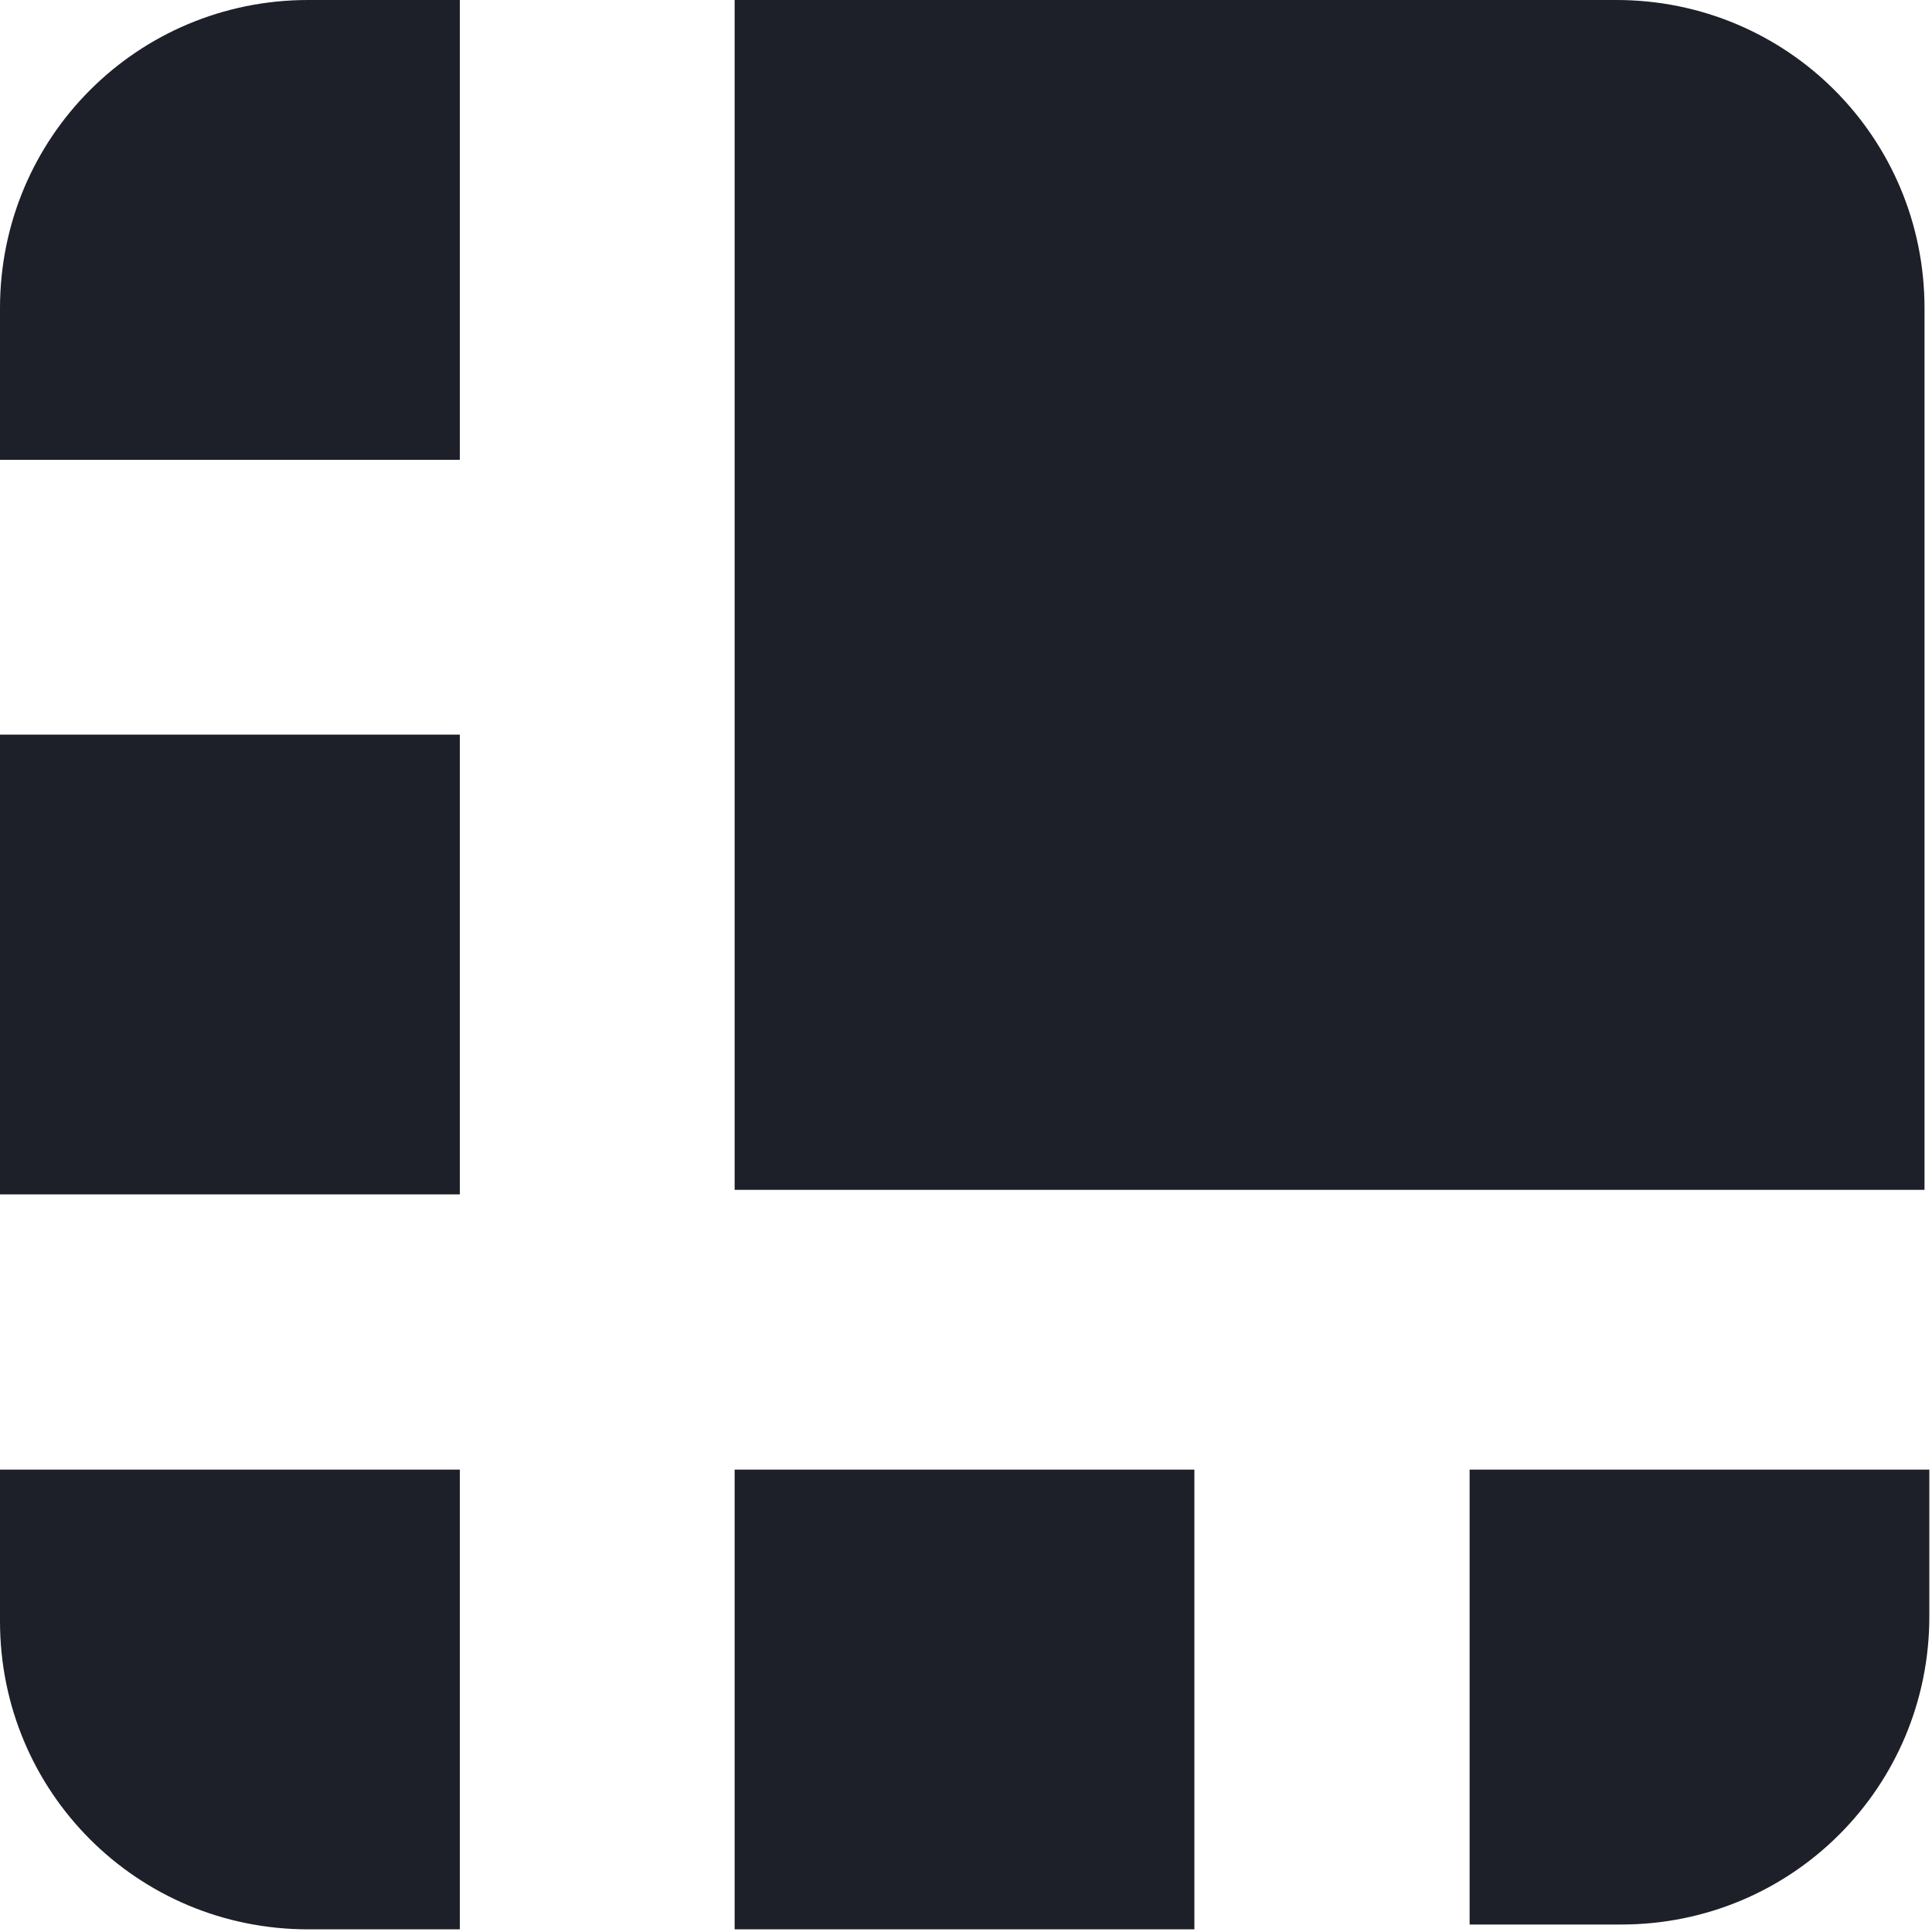
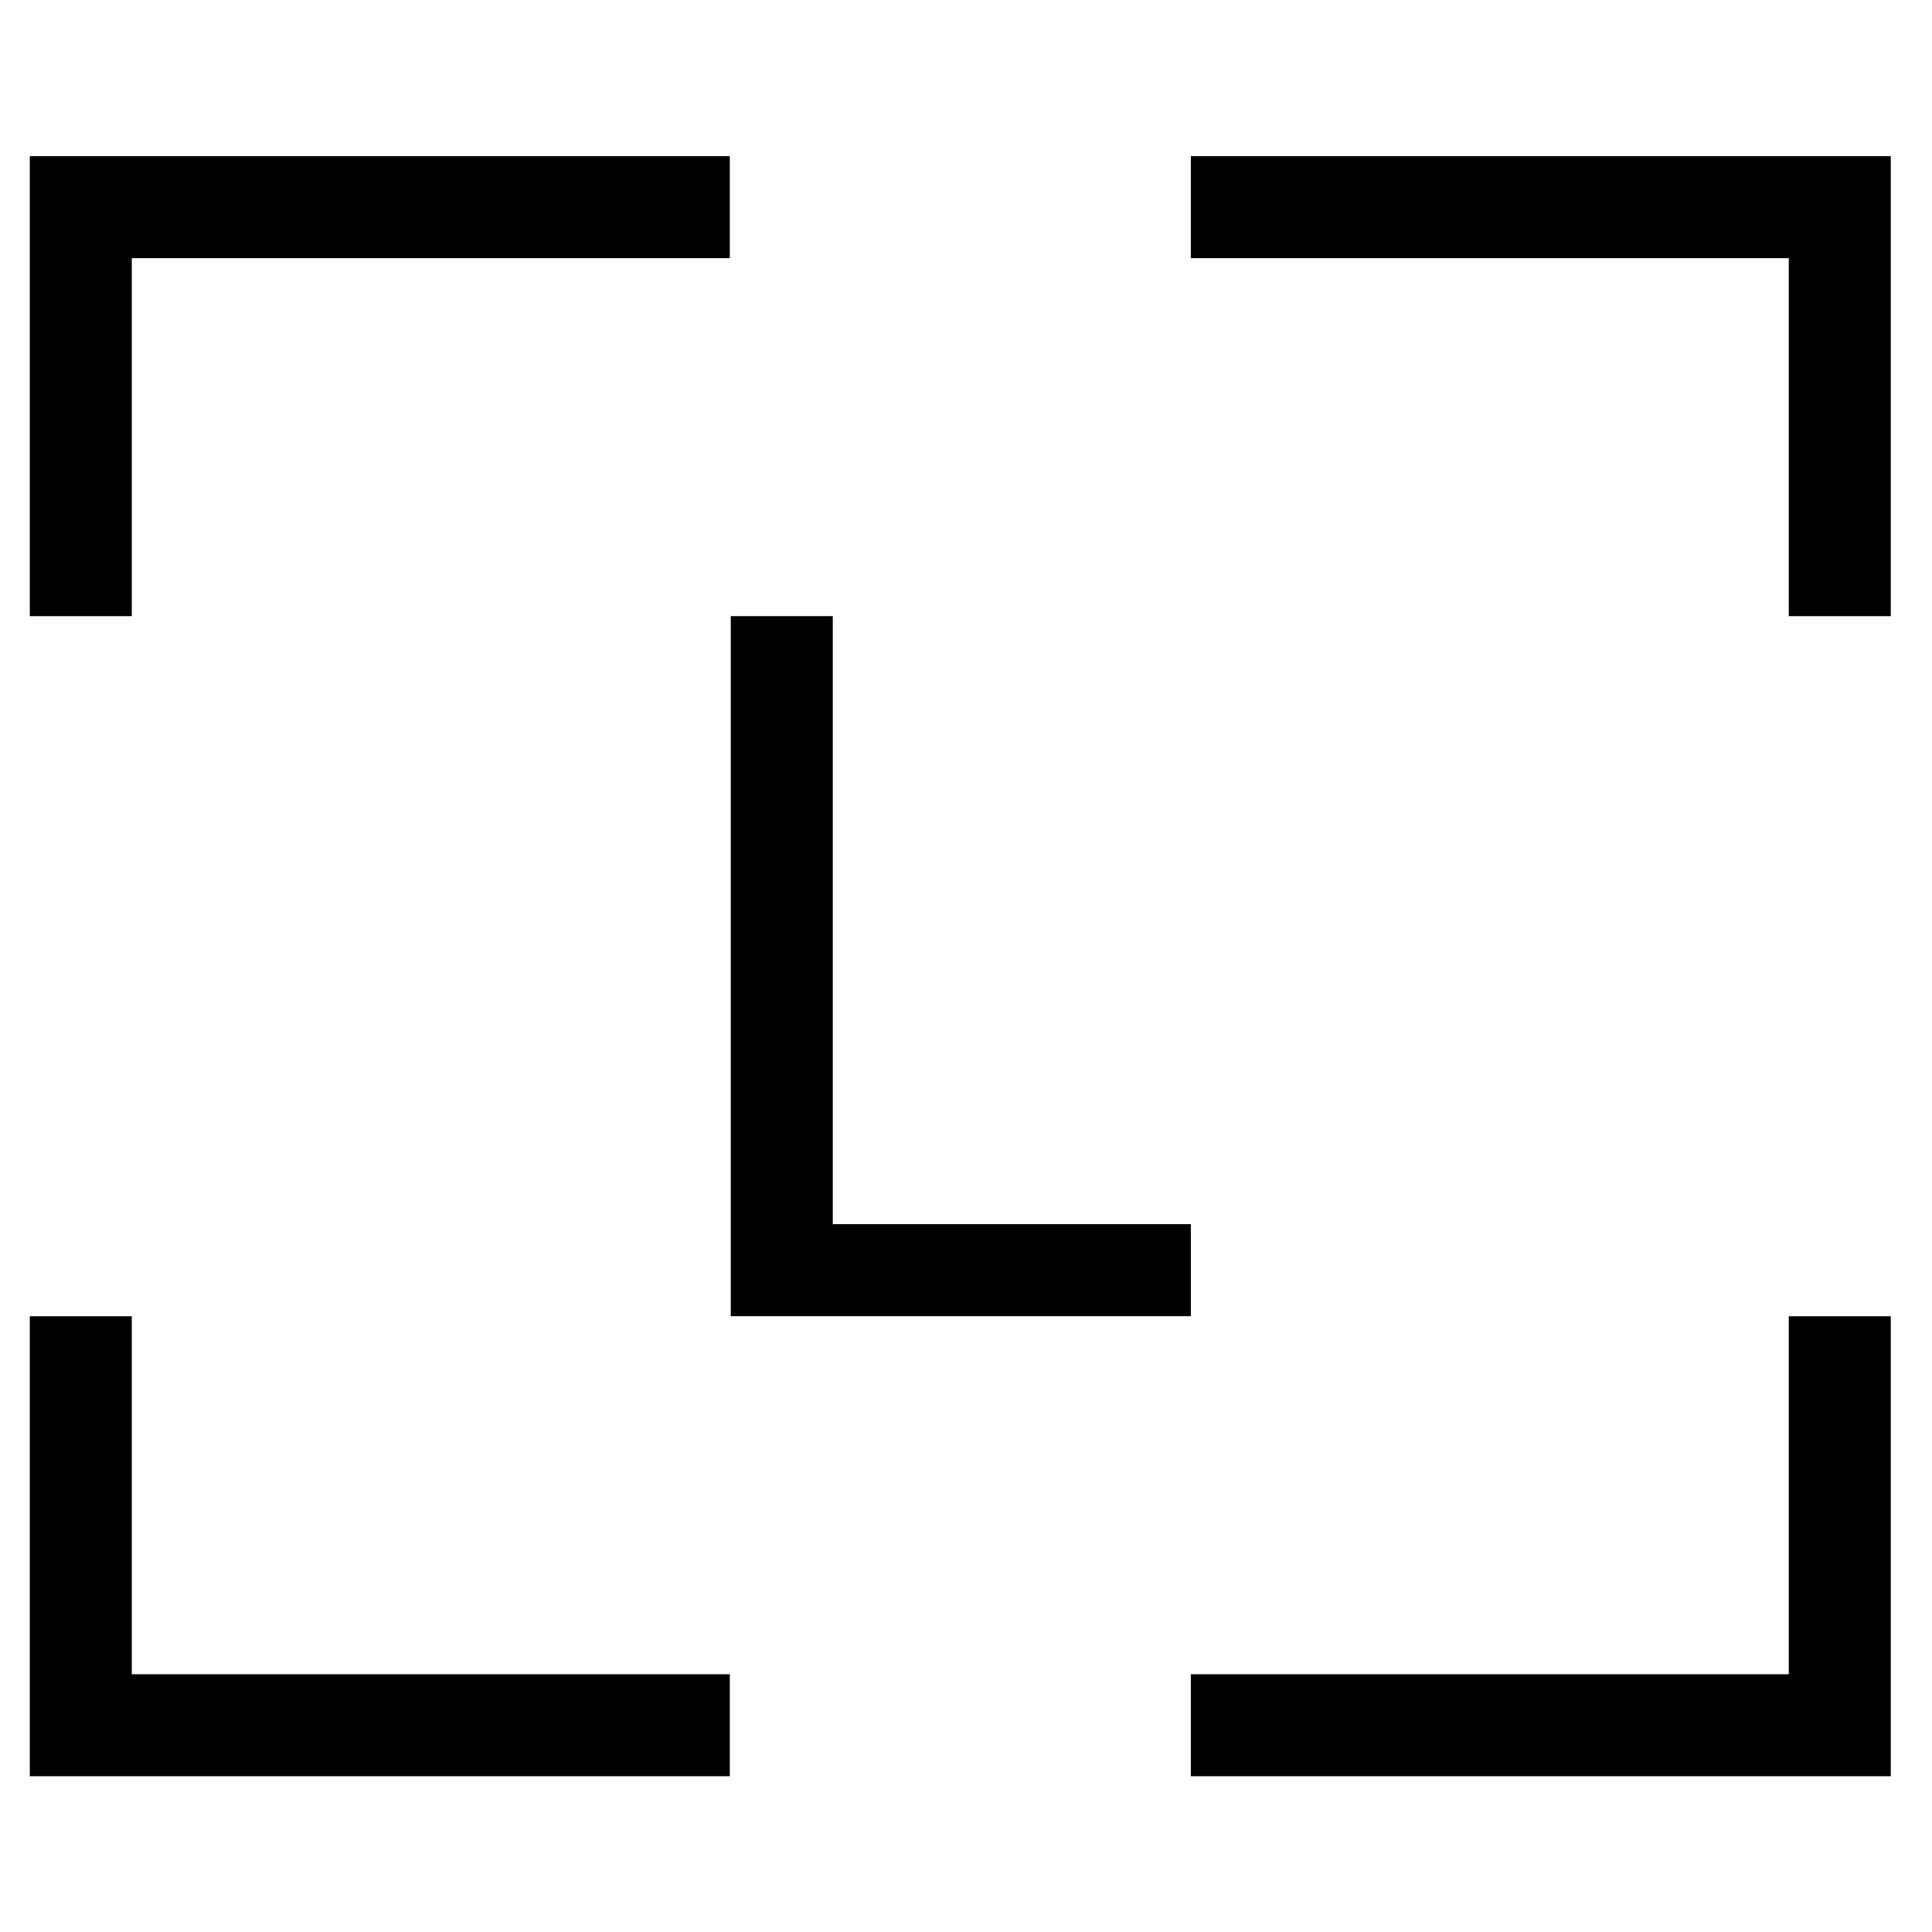
<svg xmlns="http://www.w3.org/2000/svg" viewBox="0 0 24 24" fill="none">
-   <path d="M20.079 0H9.126V14.781H23.907V3.828C23.907 1.707 22.2 0 20.079 0ZM5.712 0H3.828C1.707 0 0 1.707 0 3.828V5.712H5.712V0ZM0 9.126H5.712V14.837H0V9.126ZM18.256 23.907H20.14C22.261 23.907 23.967 22.2 23.967 20.079V18.256H18.256V23.907ZM9.126 18.256H14.837V23.967H9.126V18.256ZM0 18.256V20.14C0 22.261 1.707 23.967 3.828 23.967H5.712V18.256H0Z" fill="#1D2028" />
+   <path d="M0.37 16.351V22.065H9.066V20.798H1.637V16.351H0.37ZM22.221 16.351V20.798H14.793V22.065H23.488V16.351H22.221ZM9.078 7.654V16.35H14.793V15.207H10.345V7.654H9.078ZM0.37 1.94V7.654H1.637V3.207H9.066V1.94H0.37ZM14.793 1.94V3.207H22.221V7.654H23.488V1.94H14.793Z" fill="black" />
</svg>
